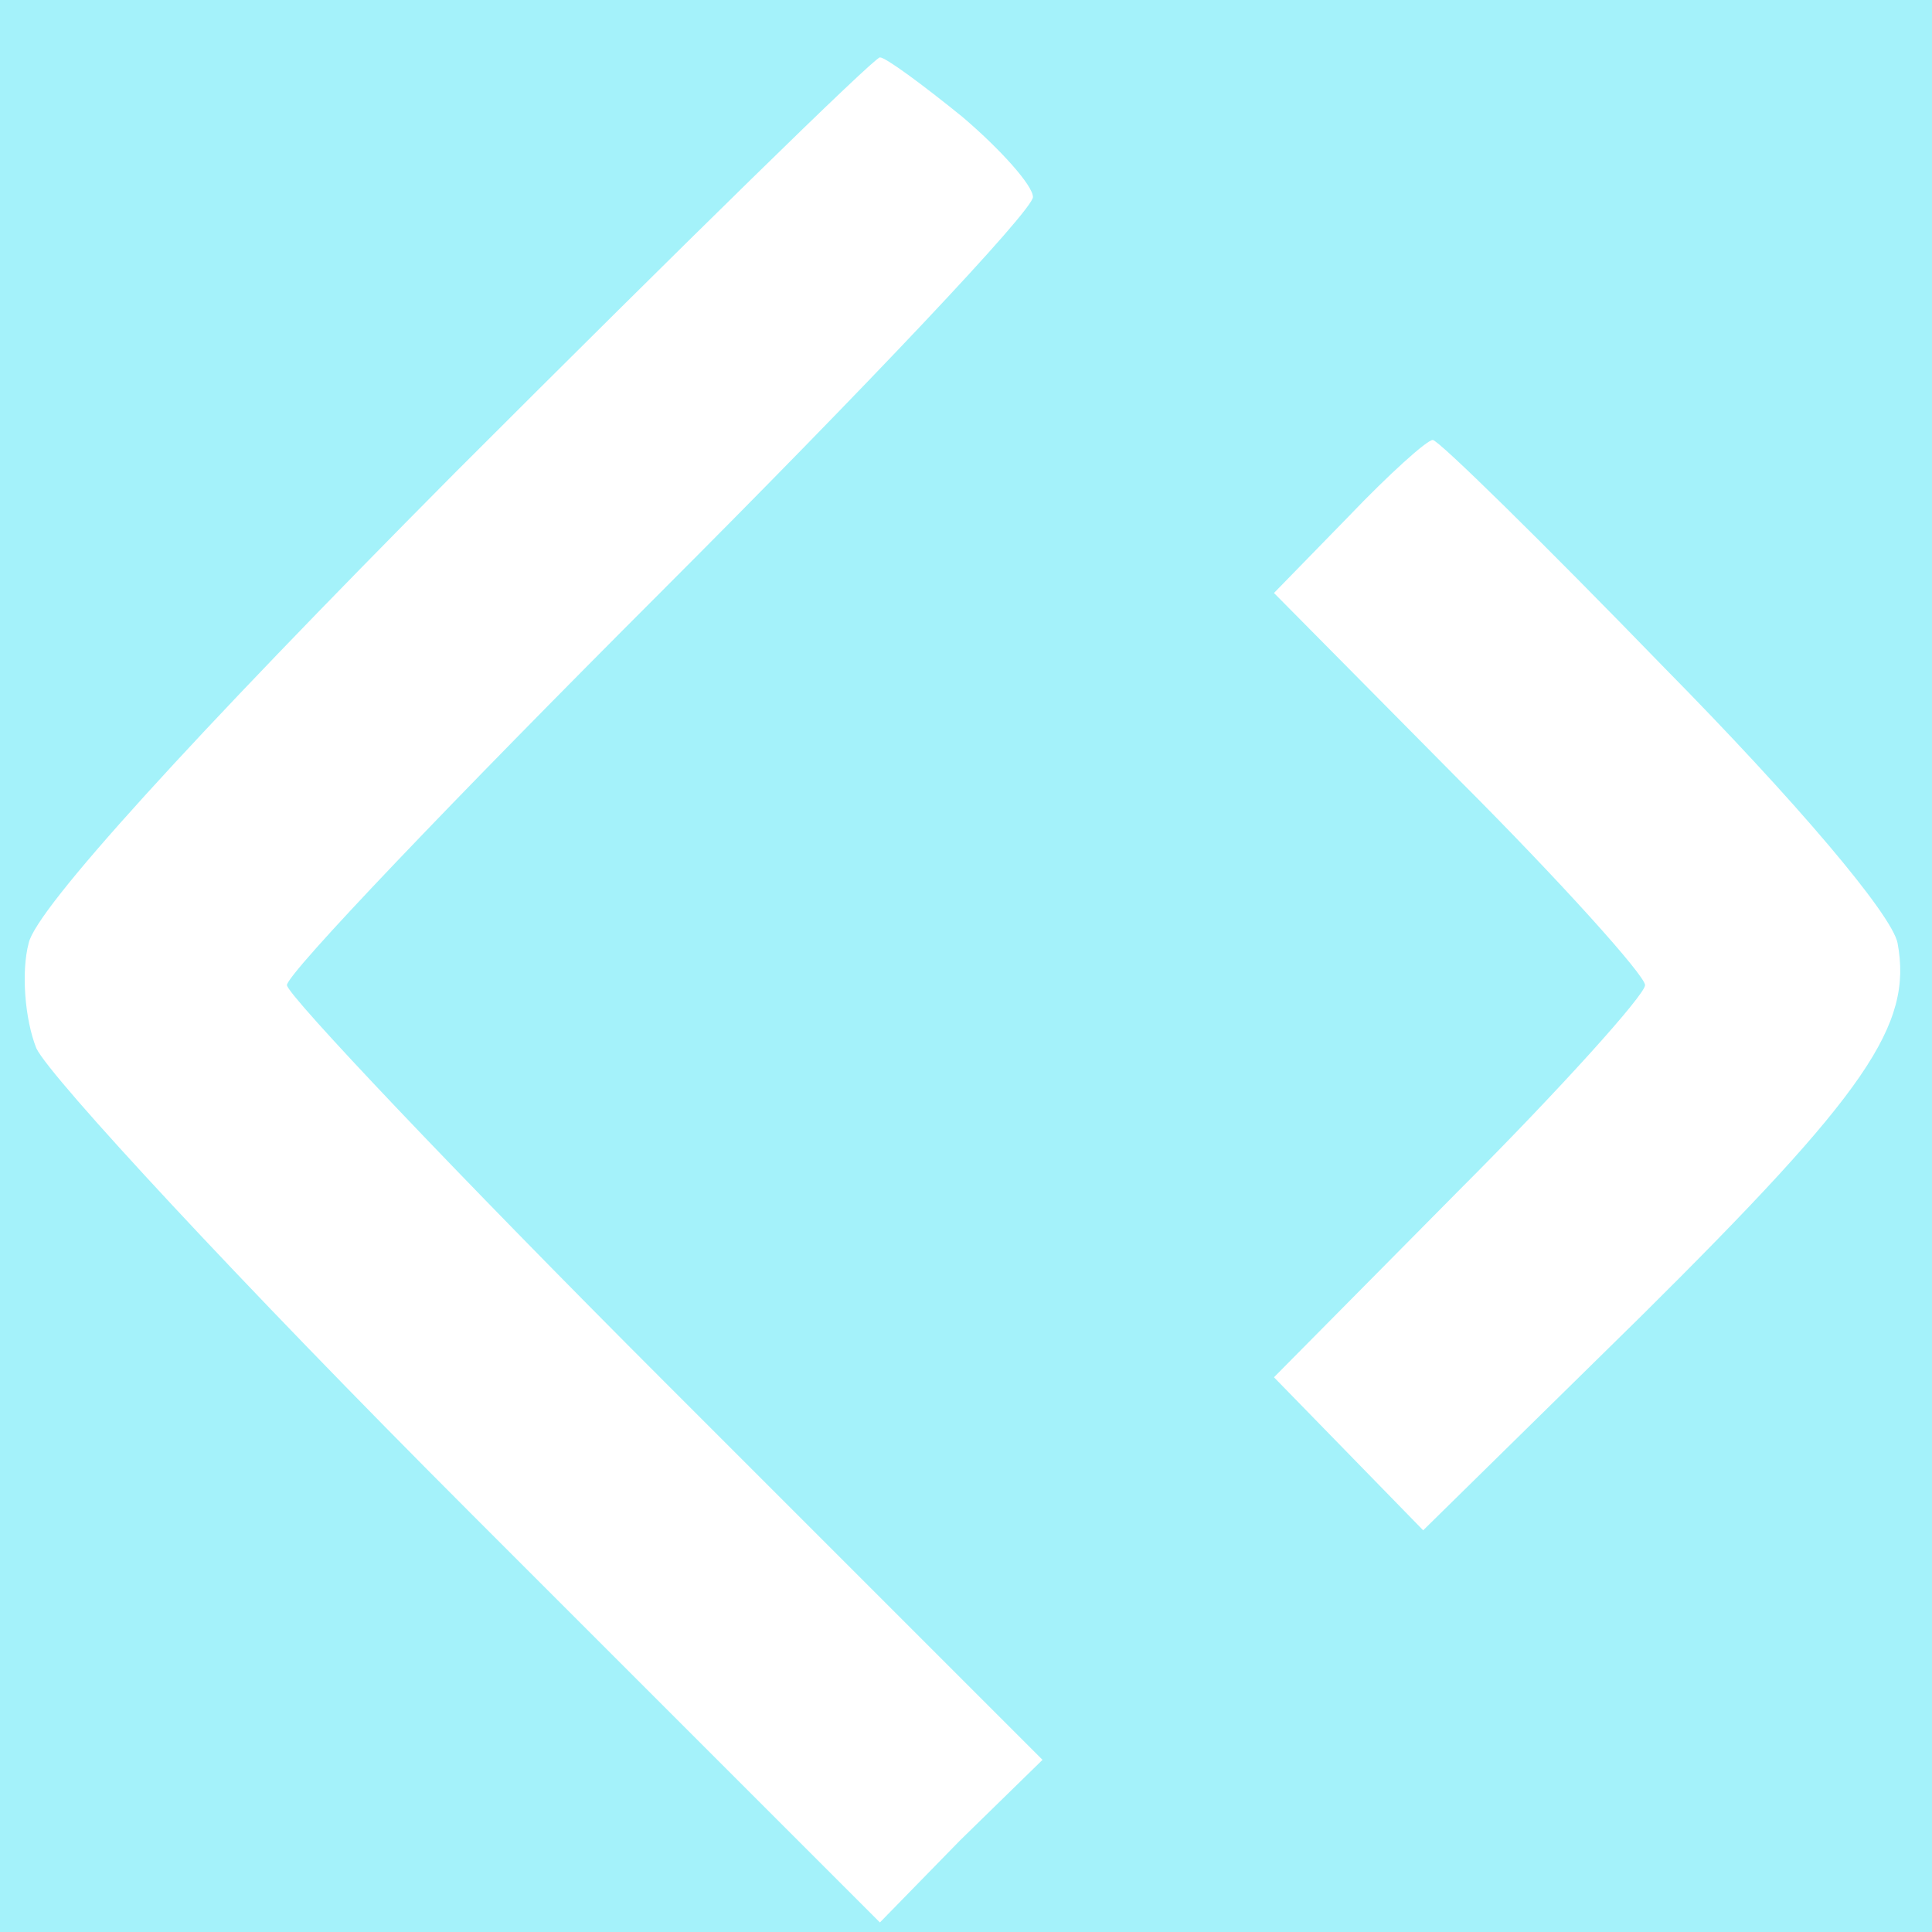
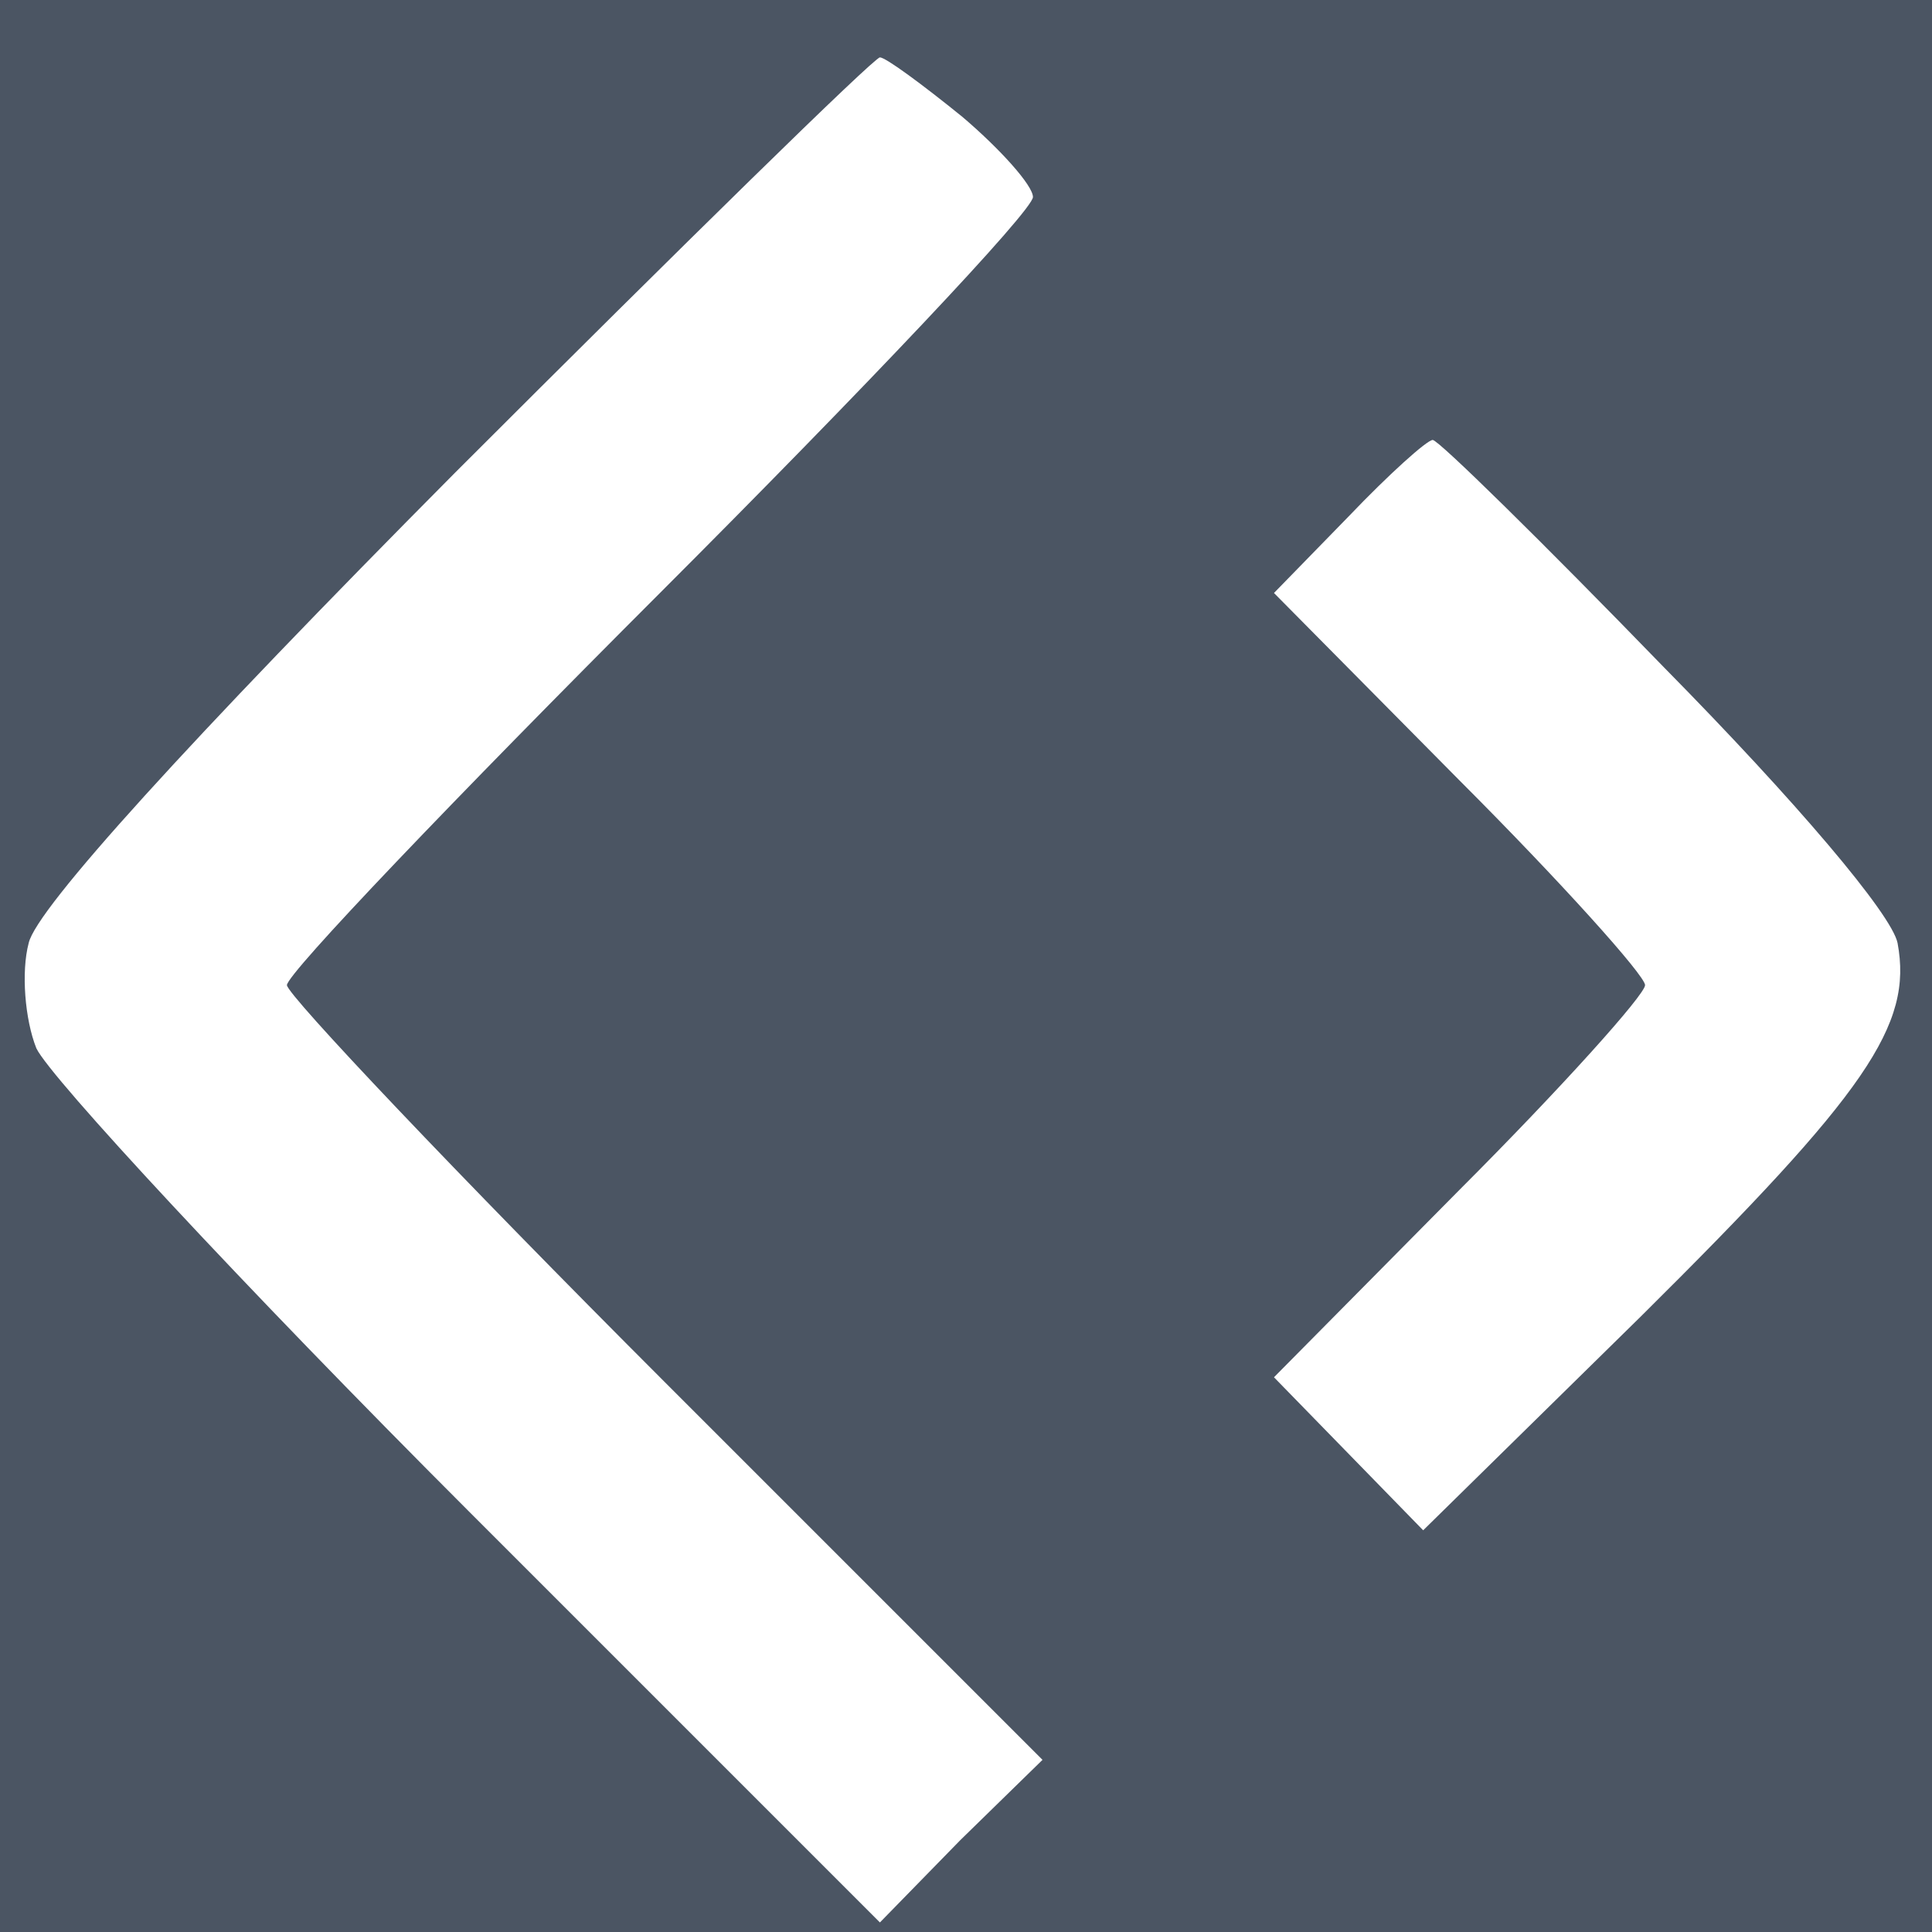
<svg xmlns="http://www.w3.org/2000/svg" version="1.0" width="101pt" height="101pt" viewBox="0 0 101 101" preserveAspectRatio="xMidYMid meet">
-   <g transform="translate(0,101) scale(0.1,-0.1)" fill="#a4f2fa" stroke="none">
+   <g transform="translate(0,101) scale(0.1,-0.1)" fill="rgb(75 85 99)" stroke="none">
    <path d="M0 505 l0 -505 505 0 505 0 0 505 0 505 -505 0 -505 0 0 -505z m503 444 c20 -17 37 -36 37 -42 0 -7 -88 -100 -195 -207 -107 -107 -195 -199 -195 -205 0 -5 89 -99 197 -207 l198 -198 -43 -42 -42 -43 -215 215 c-118 118 -219 227 -226 242 -6 15 -8 40 -4 55 4 18 84 106 223 246 119 119 219 217 222 217 3 0 22 -14 43 -31z m367 -288 c69 -70 119 -129 122 -144 8 -43 -16 -78 -134 -195 l-114 -112 -39 40 -39 40 97 98 c53 53 97 102 97 107 0 5 -44 54 -97 107 l-97 98 39 40 c21 22 41 40 44 40 3 0 57 -53 121 -119z" />
  </g>
</svg>
